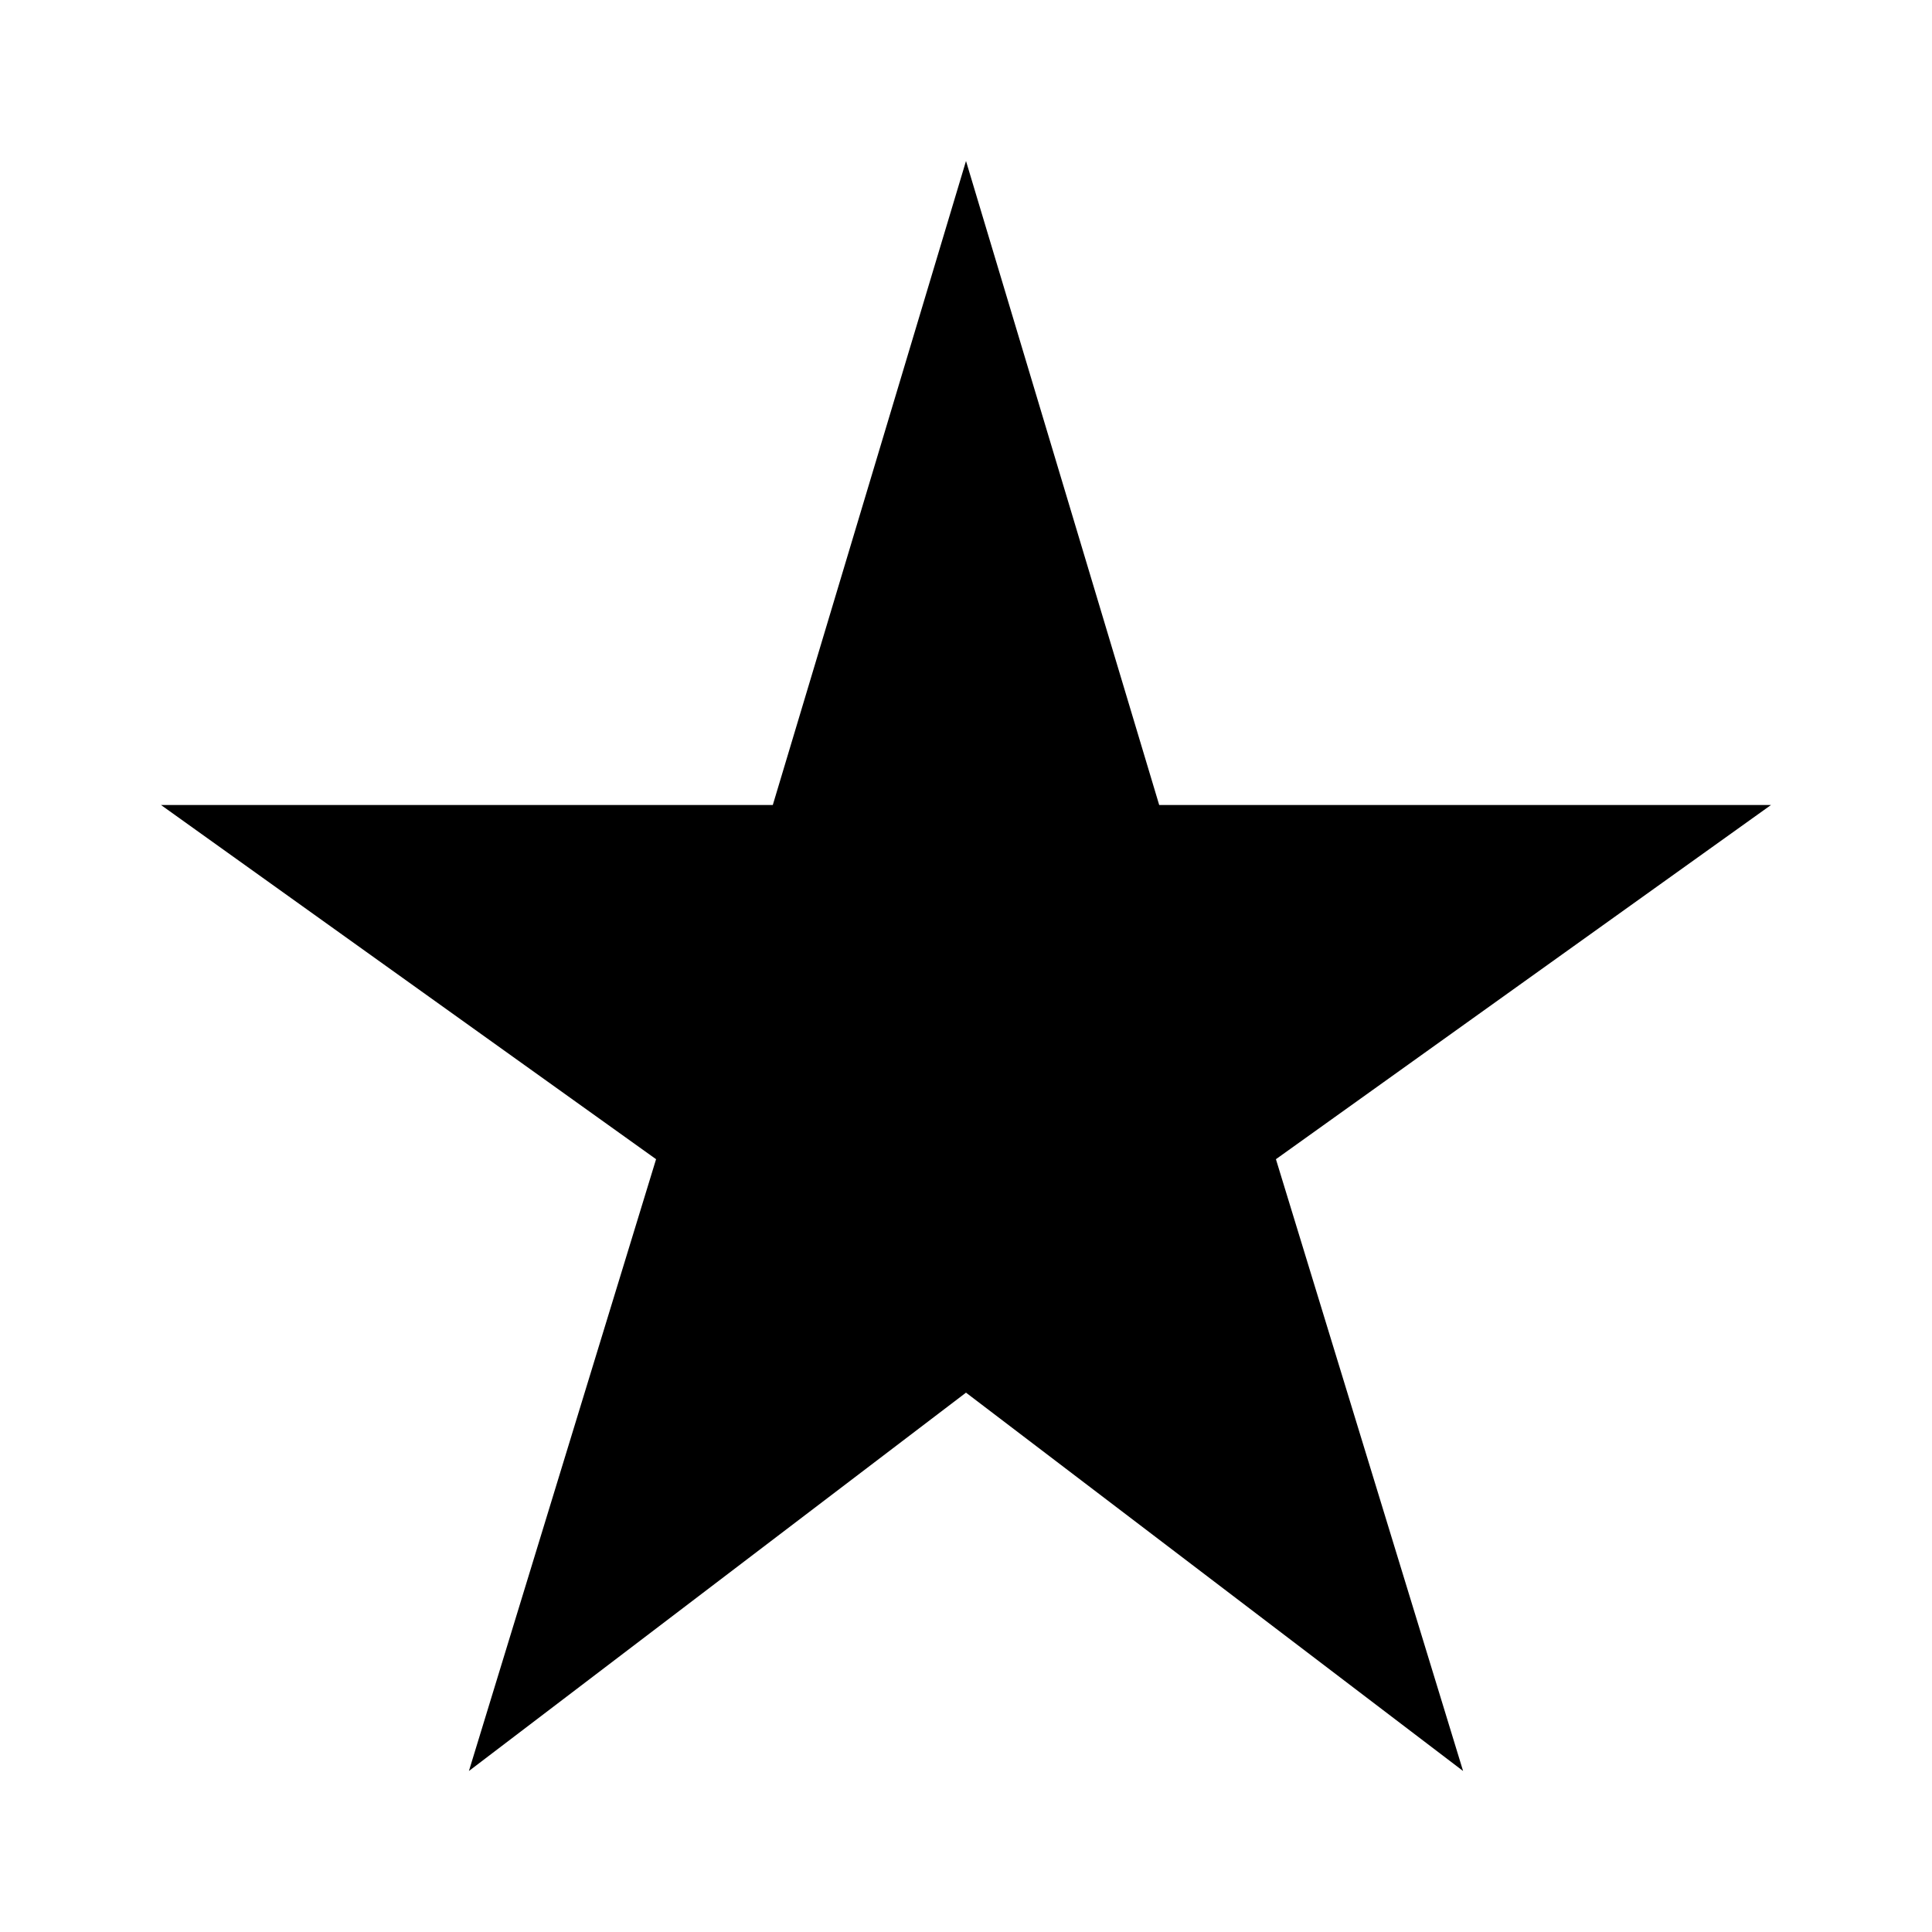
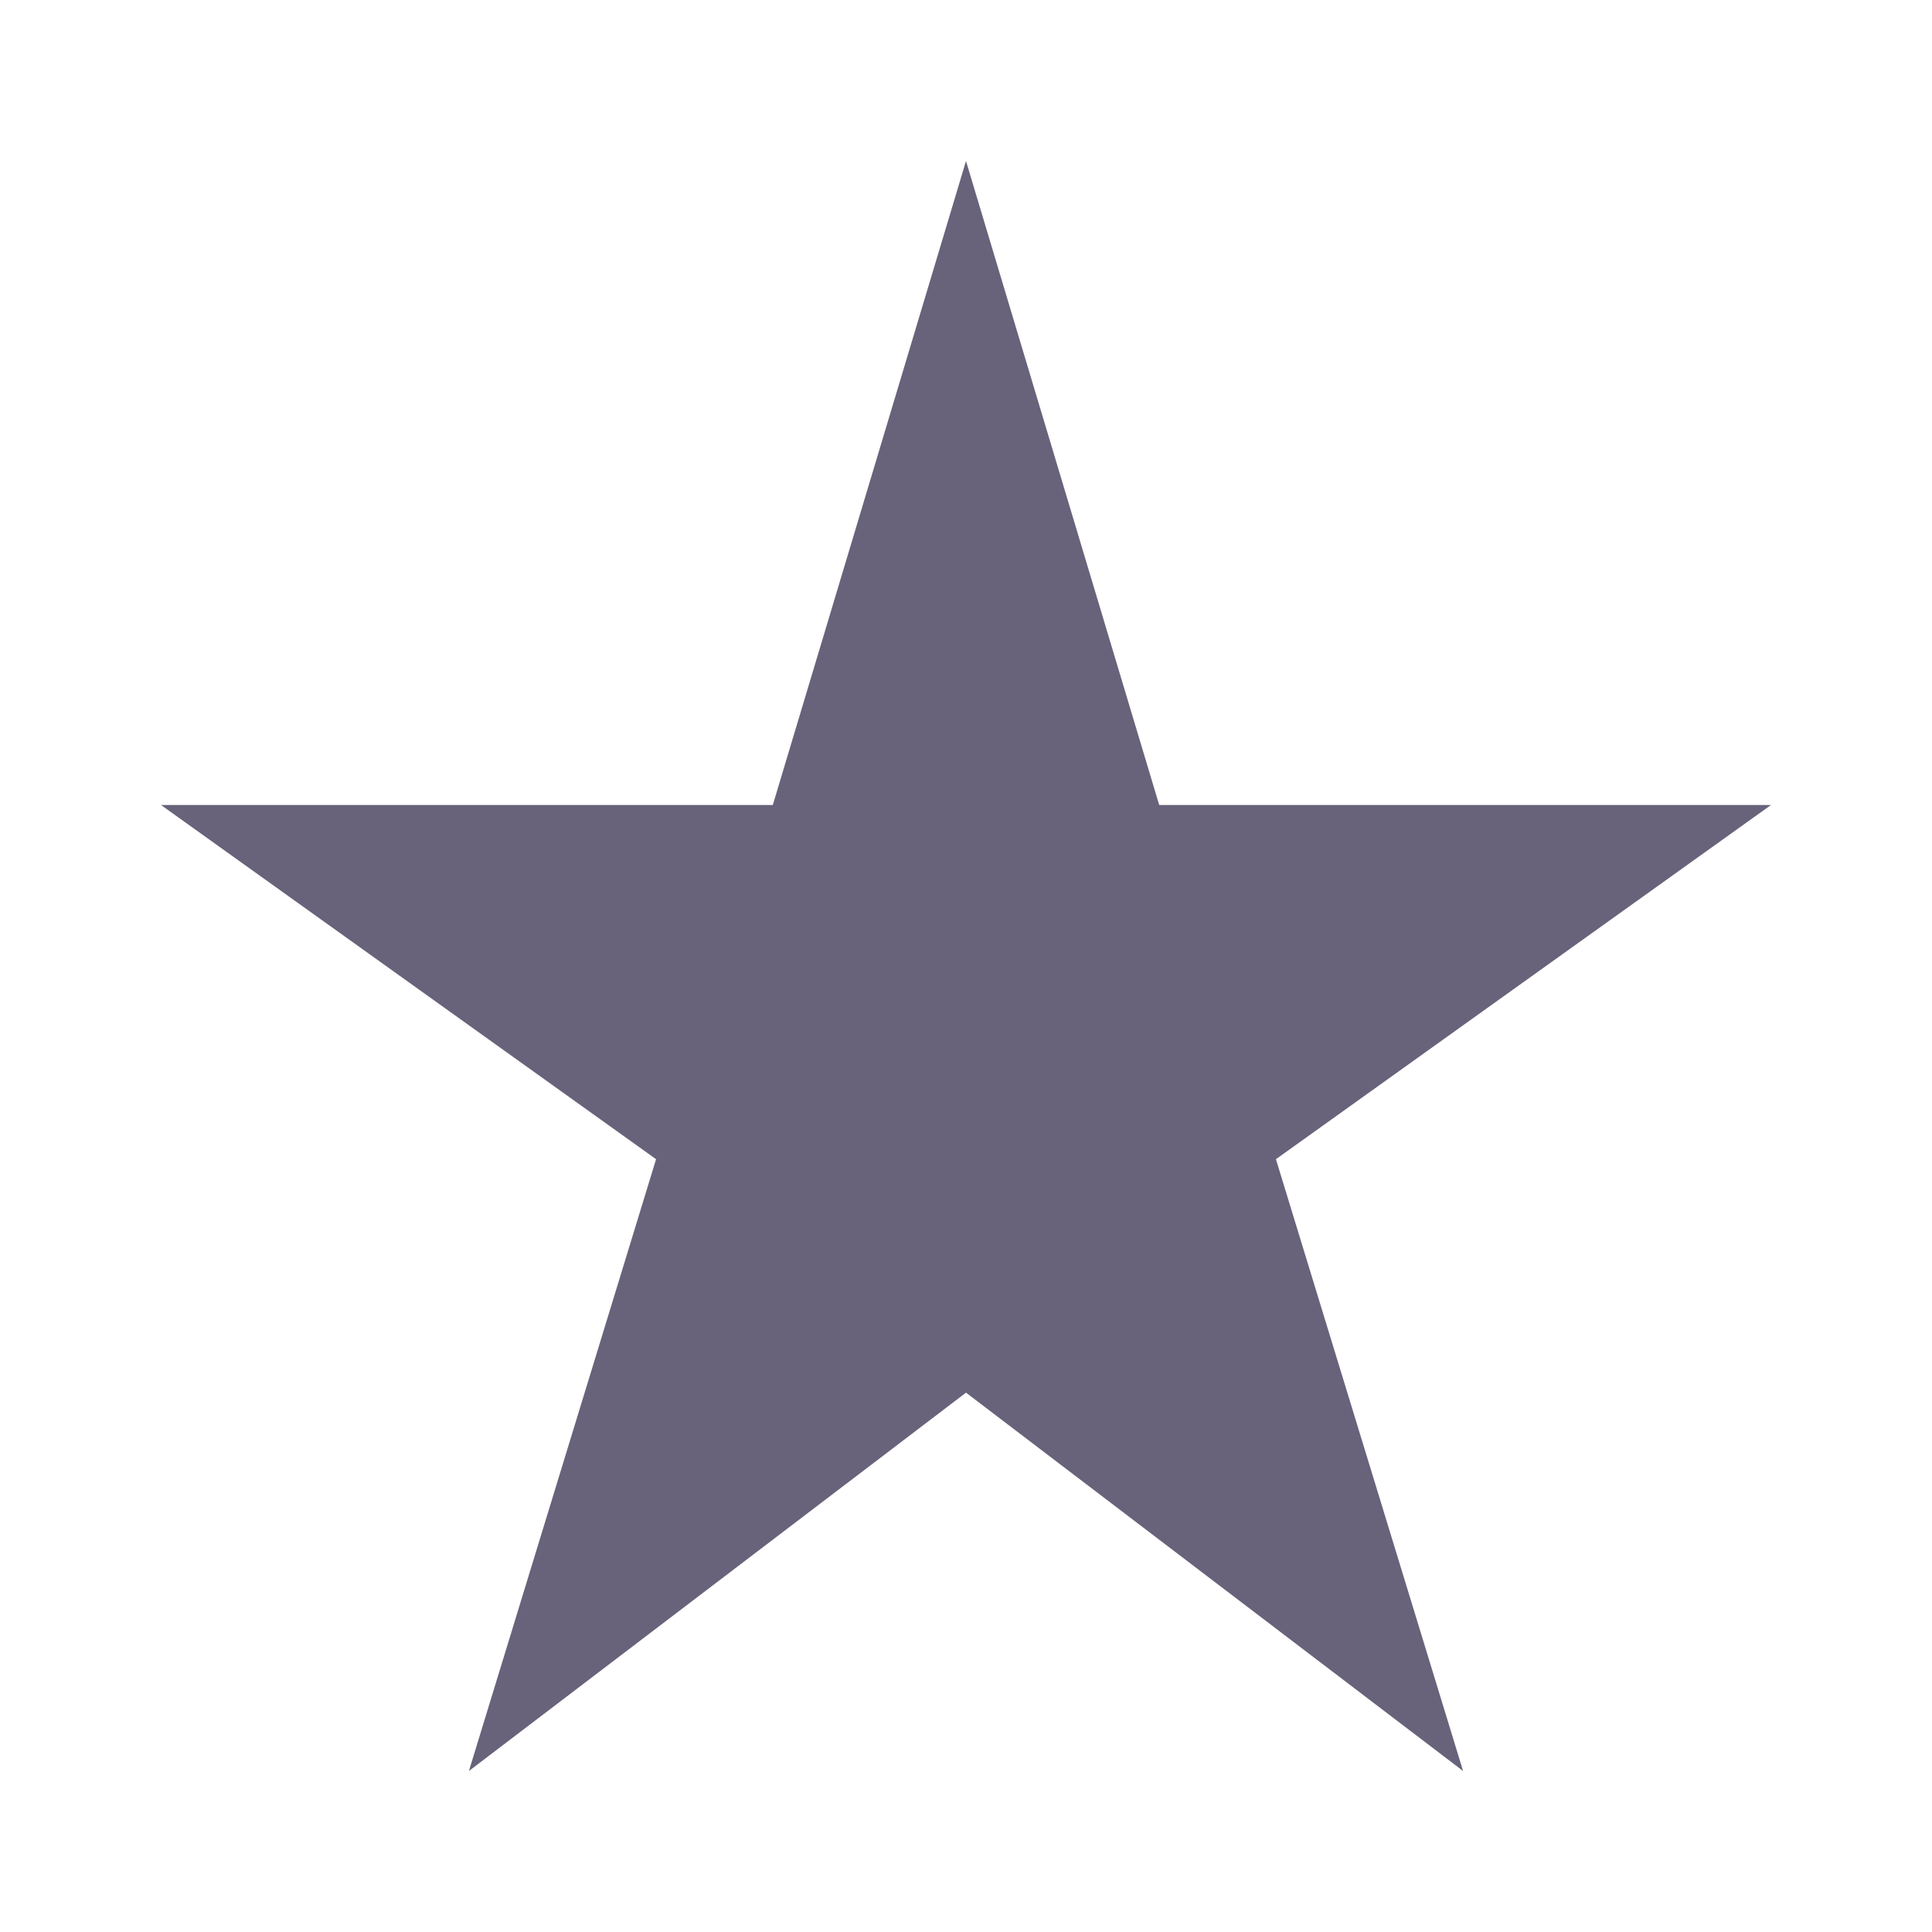
<svg xmlns="http://www.w3.org/2000/svg" width="48" height="48" viewBox="0 0 48 48" fill="none">
-   <path d="M11.65 44L16.3 28.8L4 20H19.2L24 4L28.8 20H44L31.7 28.8L36.35 44L24 34.6L11.65 44Z" fill="black" />
+   <path d="M11.65 44L16.3 28.8L4 20H19.2L24 4L28.8 20H44L31.7 28.8L36.35 44L24 34.6L11.65 44Z" fill="#68627A" />
</svg>
